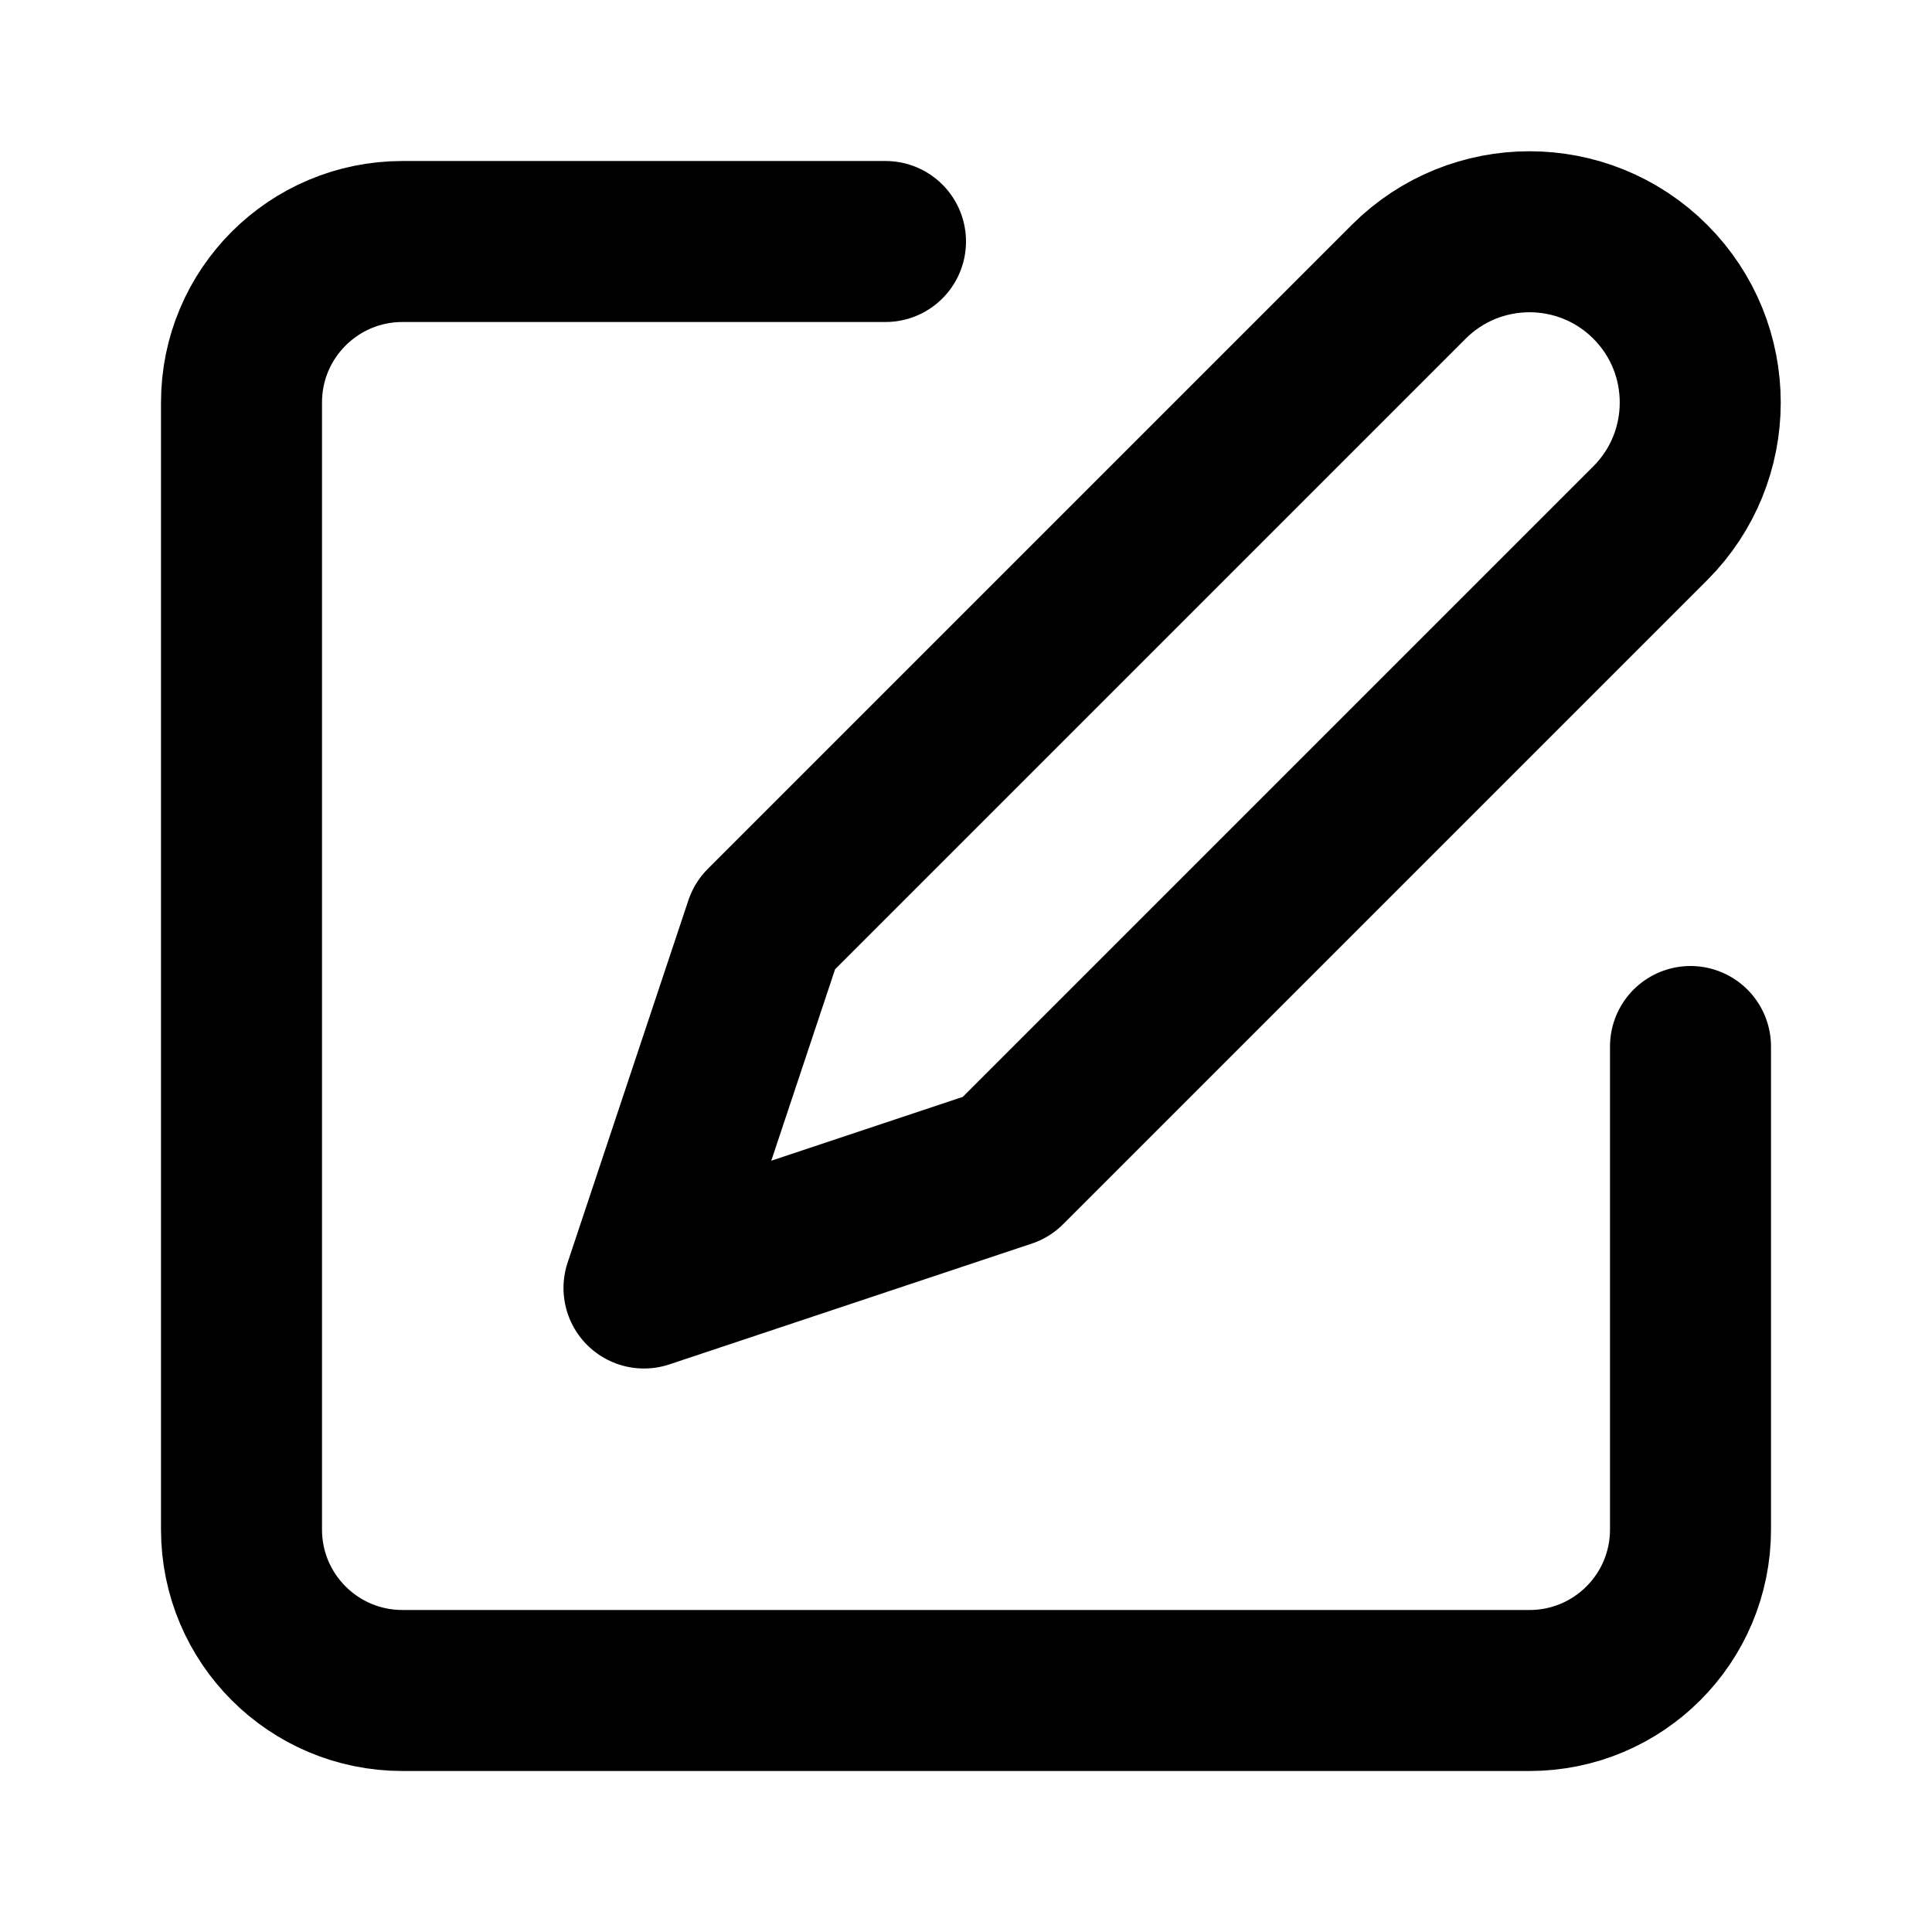
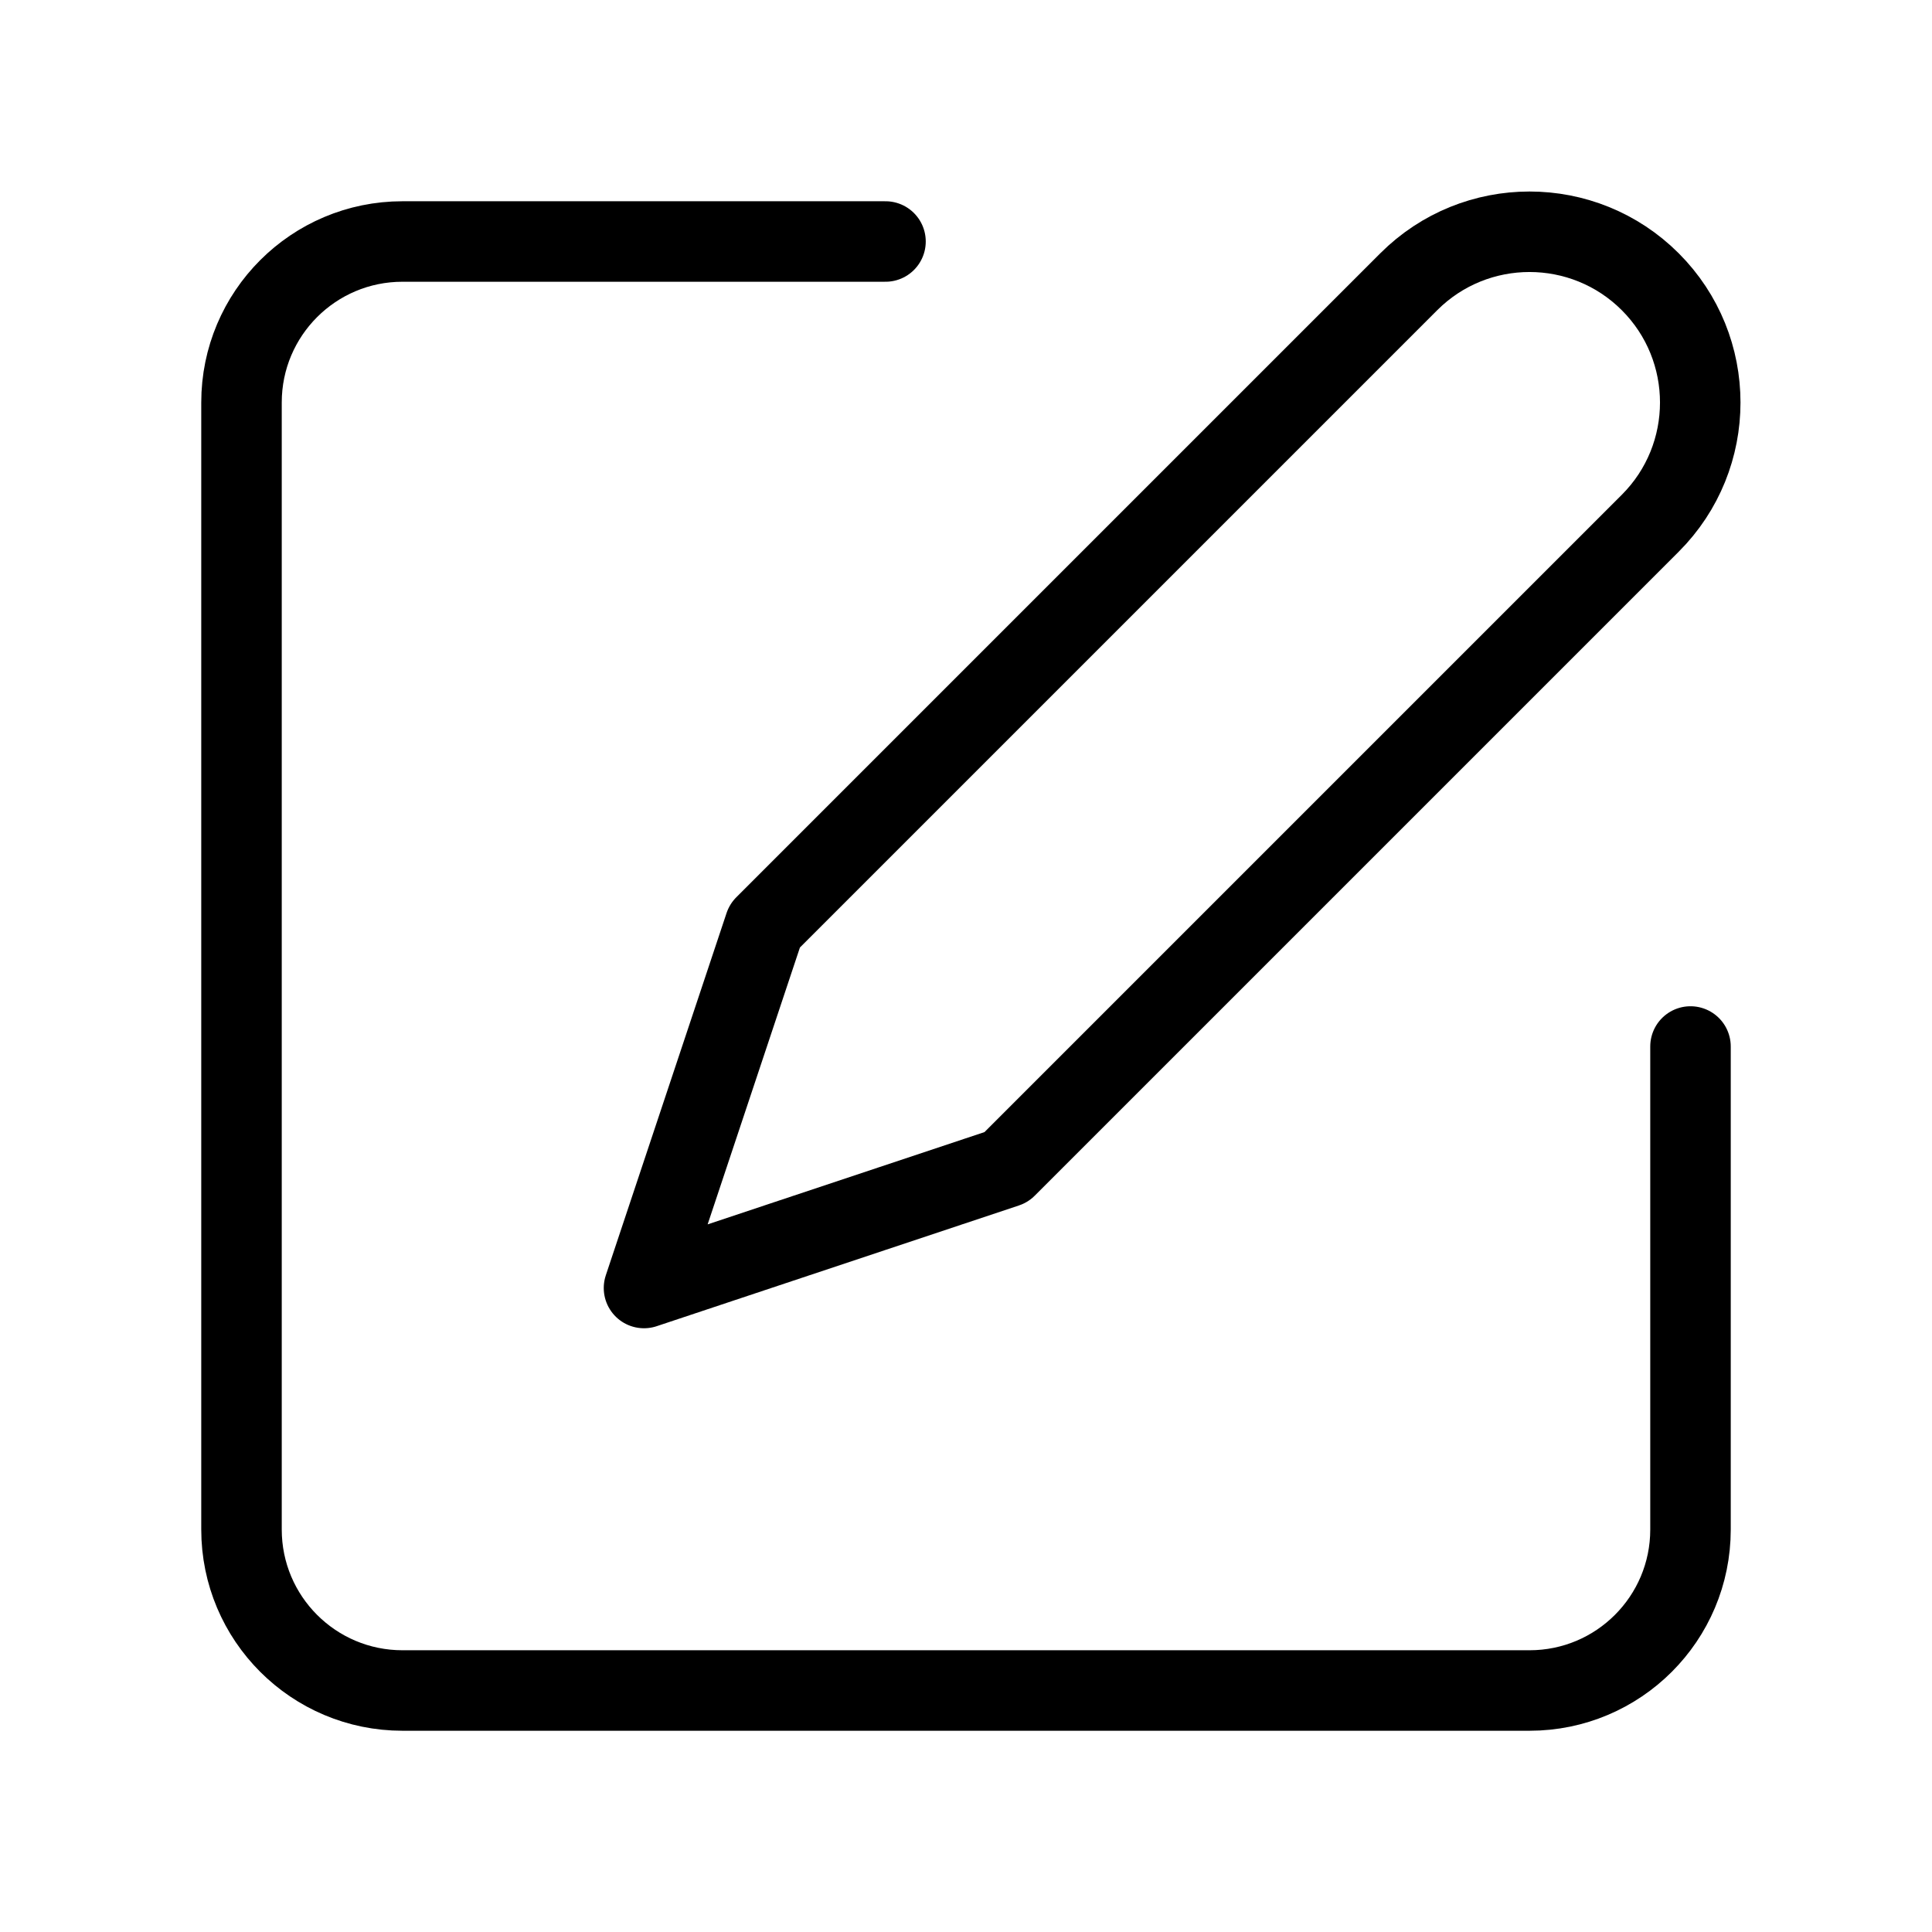
<svg xmlns="http://www.w3.org/2000/svg" width="20" height="20" viewBox="0 0 24 24" fill="none">
-   <path d="M11 3H5C3.895 3 3 3.895 3 5V19C3 20.105 3.895 21 5 21H19C20.105 21 21 20.105 21 19V13" stroke="#000000" stroke-width="2" stroke-linecap="round" stroke-linejoin="round" />
-   <path d="M9.5 11.5L17.5 3.5C18.328 2.672 19.672 2.672 20.5 3.5C21.328 4.328 21.328 5.672 20.5 6.5L12.5 14.5L8 16L9.5 11.5Z" stroke="#000000" stroke-width="2" stroke-linecap="round" stroke-linejoin="round" />
+   <path d="M11 3H5C3.895 3 3 3.895 3 5V19C3 20.105 3.895 21 5 21H19C20.105 21 21 20.105 21 19V13" stroke="#000000" stroke-width="1" stroke-linecap="round" stroke-linejoin="round" />
+   <path d="M9.5 11.5L17.5 3.5C18.328 2.672 19.672 2.672 20.5 3.5C21.328 4.328 21.328 5.672 20.5 6.5L12.5 14.5L8 16L9.5 11.5Z" stroke="#000000" stroke-width="1" stroke-linecap="round" stroke-linejoin="round" />
</svg>
